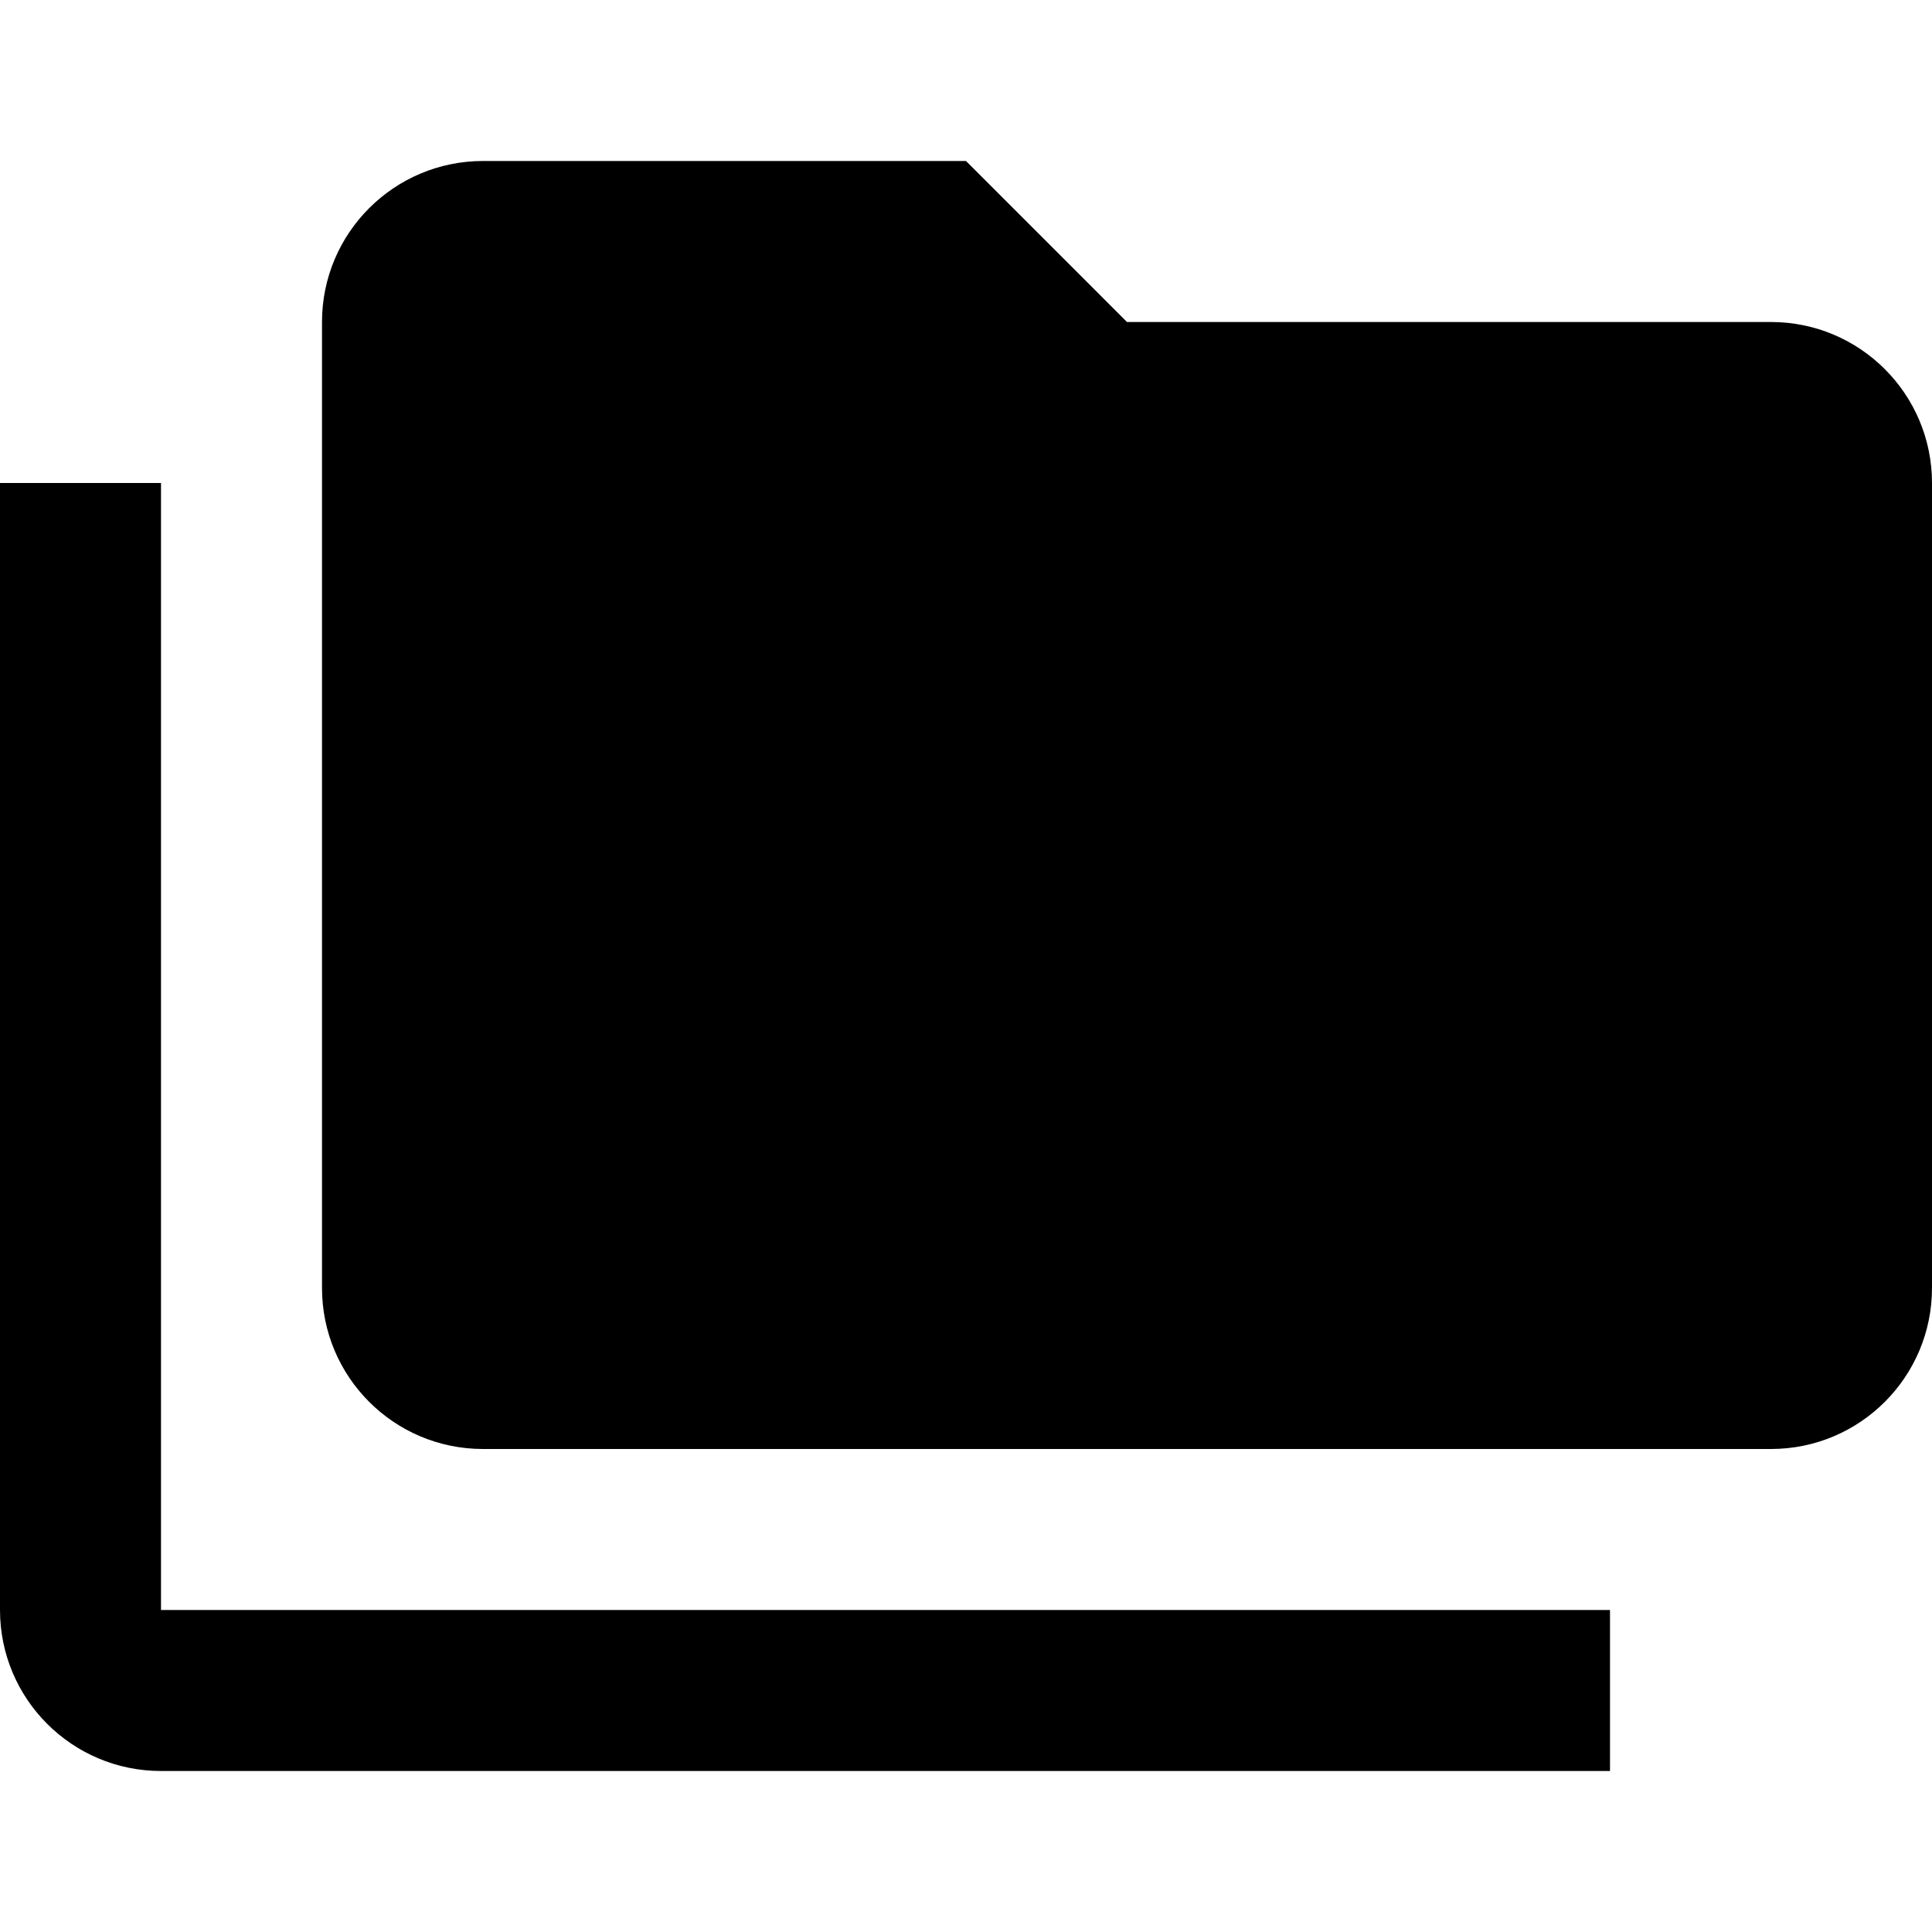
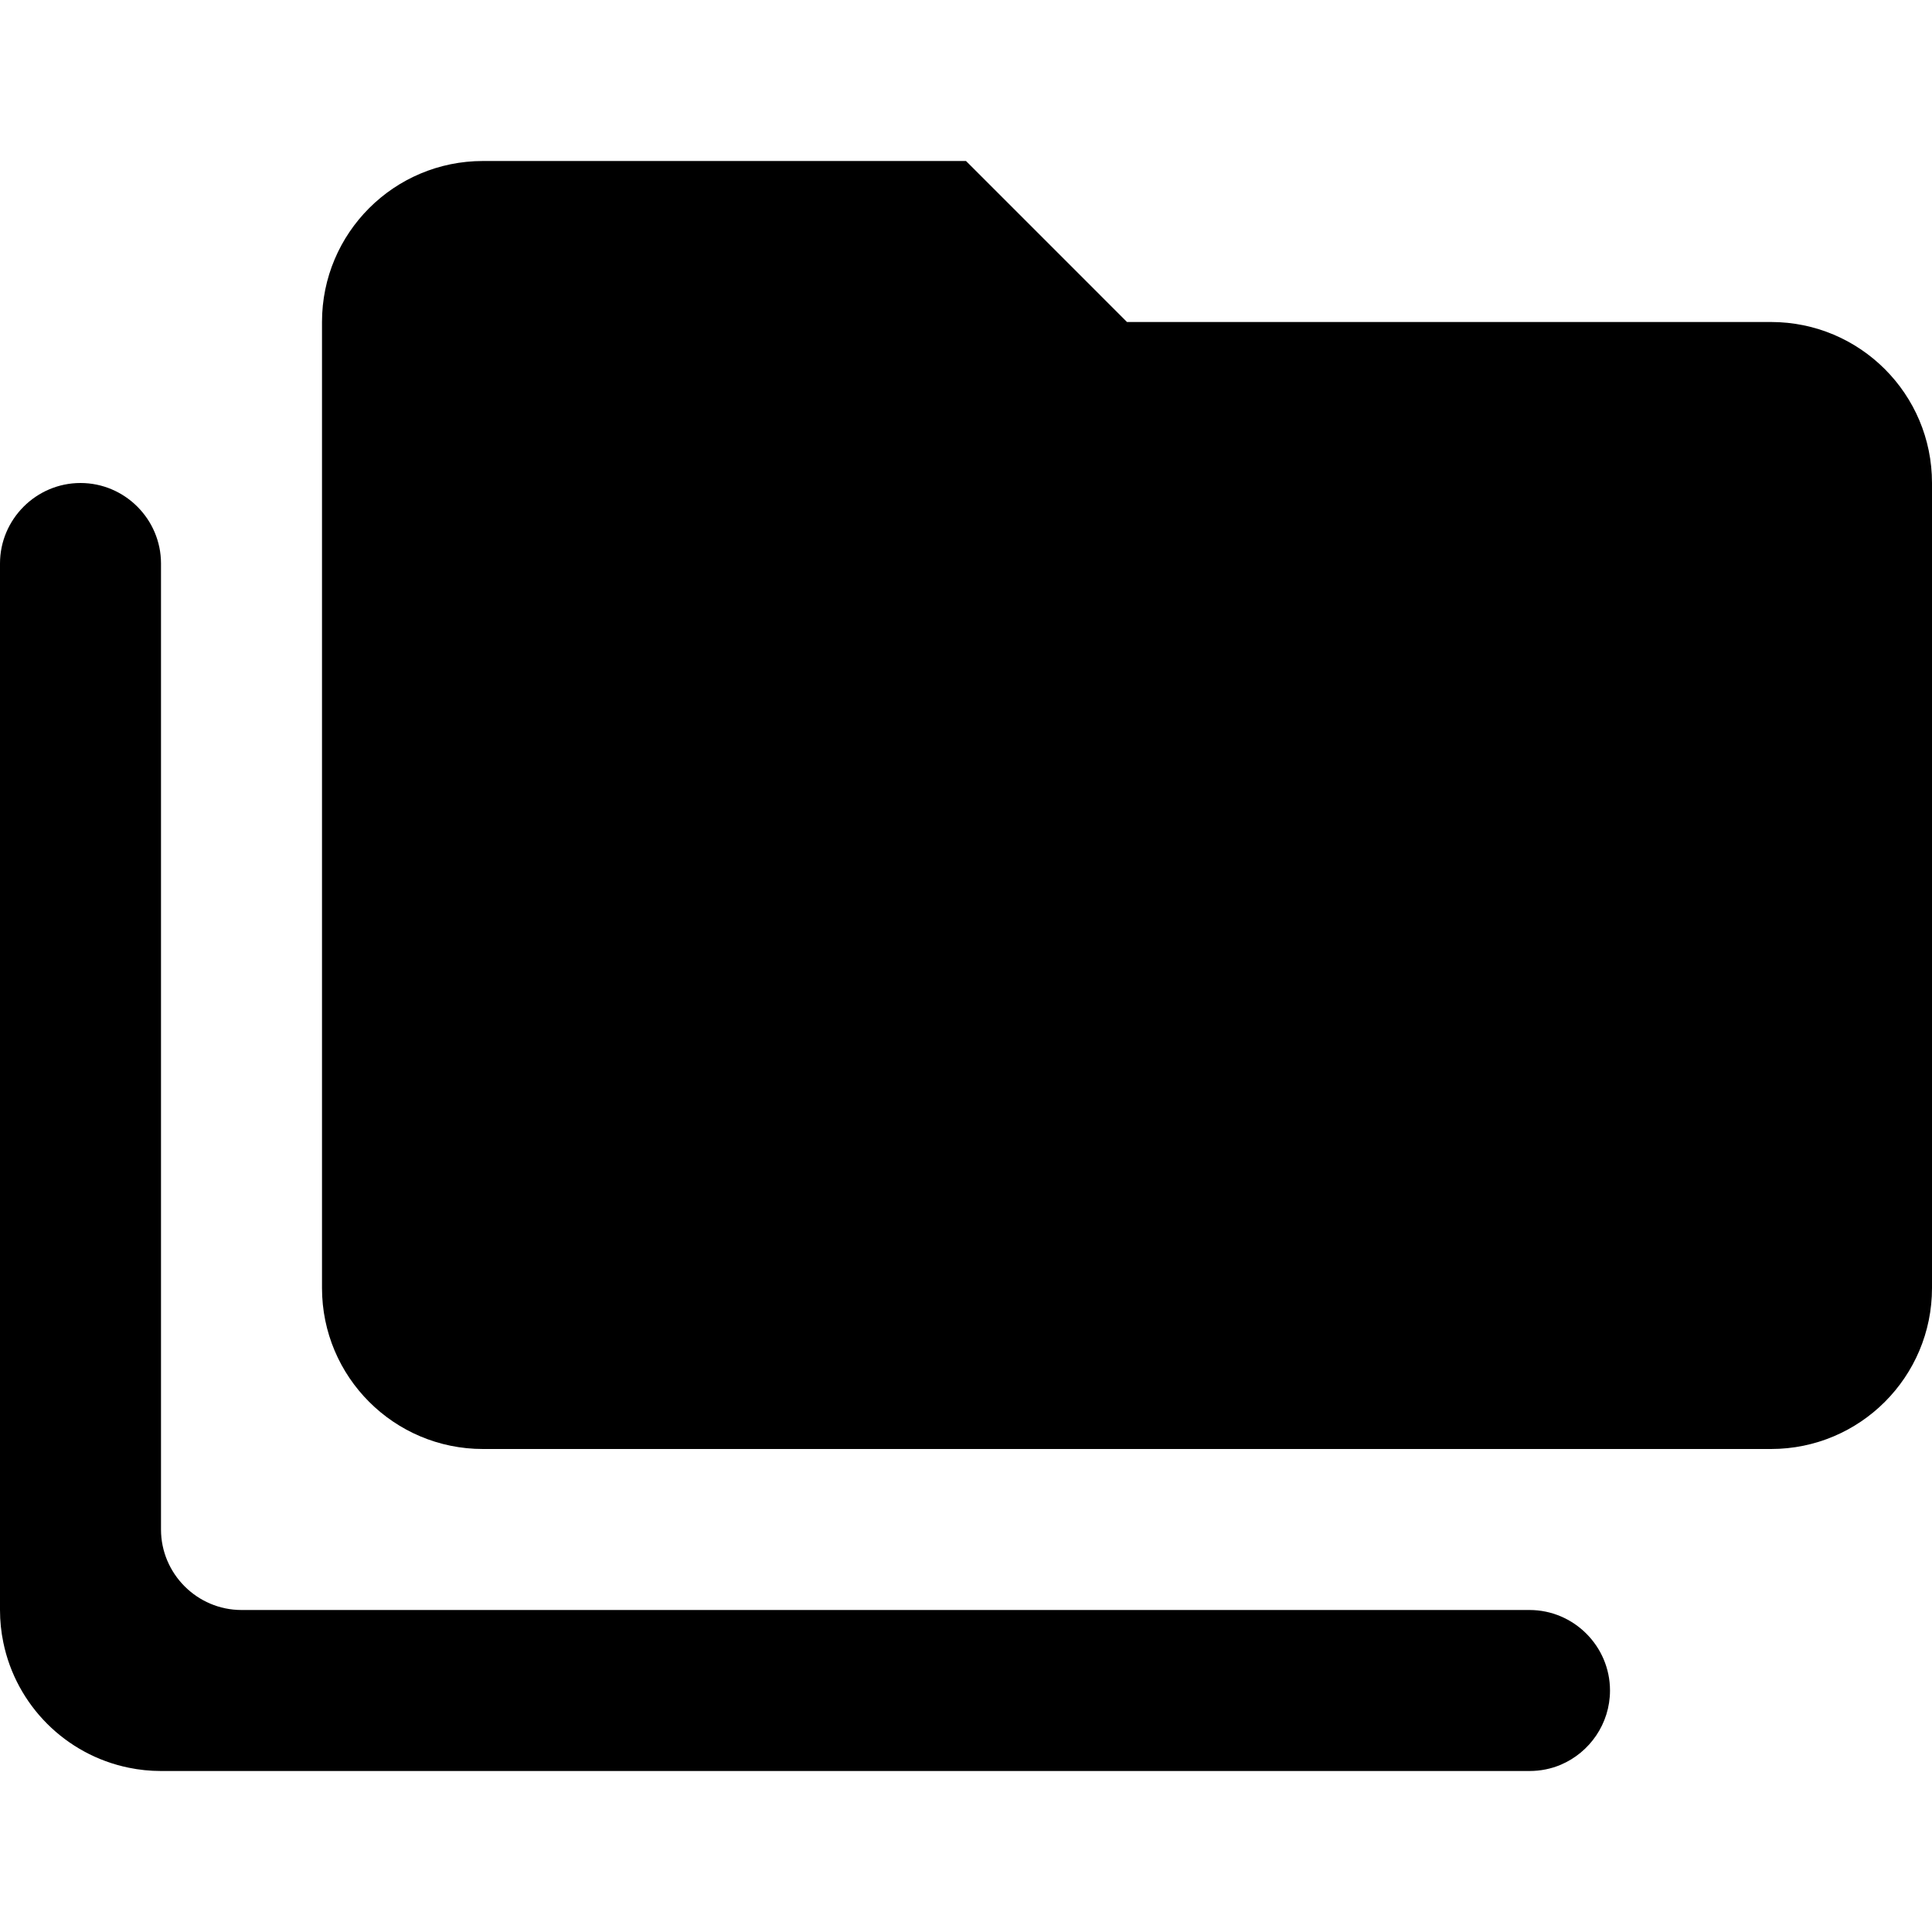
<svg xmlns="http://www.w3.org/2000/svg" version="1.1" id="mdi-folder-multiple" width="24" height="24" viewBox="0 0 24 24">
-   <path d="M22,4H14L12,2H6A2,2 0 0,0 4,4V16A2,2 0 0,0 6,18H22A2,2 0 0,0 24,16V6A2,2 0 0,0 22,4M2,6H0V11H0V20A2,2 0 0,0 2,22H20V20H2V6Z" />
+   <defs id="defs7" />
+   <path id="path2" d="M 6 2 C 4.895 2 4 2.895 4 4 L 4 16 C 4 17.105 4.895 18 6 18 L 22 18 C 23.105 18 24 17.105 24 16 L 24 6 C 24 4.895 23.105 4 22 4 L 14 4 L 12 2 L 6 2 z M 1 6 C 0.45 6 -1.4802974e-16 6.45 0 7 L 0 9 L 0 17.5 L 0 20 C 0 20.137 0.014 20.272 0.041 20.402 C 0.201 21.184 0.816 21.799 1.598 21.959 C 1.728 21.986 1.863 22 2 22 L 19 22 C 19.137 22 19.269 21.973 19.389 21.922 C 19.747 21.77 20 21.413 20 21 C 20 20.45 19.55 20 19 20 L 3.5 20 L 3 20 C 2.45 20 2 19.55 2 19 L 2 7 C 2 6.45 1.55 6 1 6 z " />
</svg>
